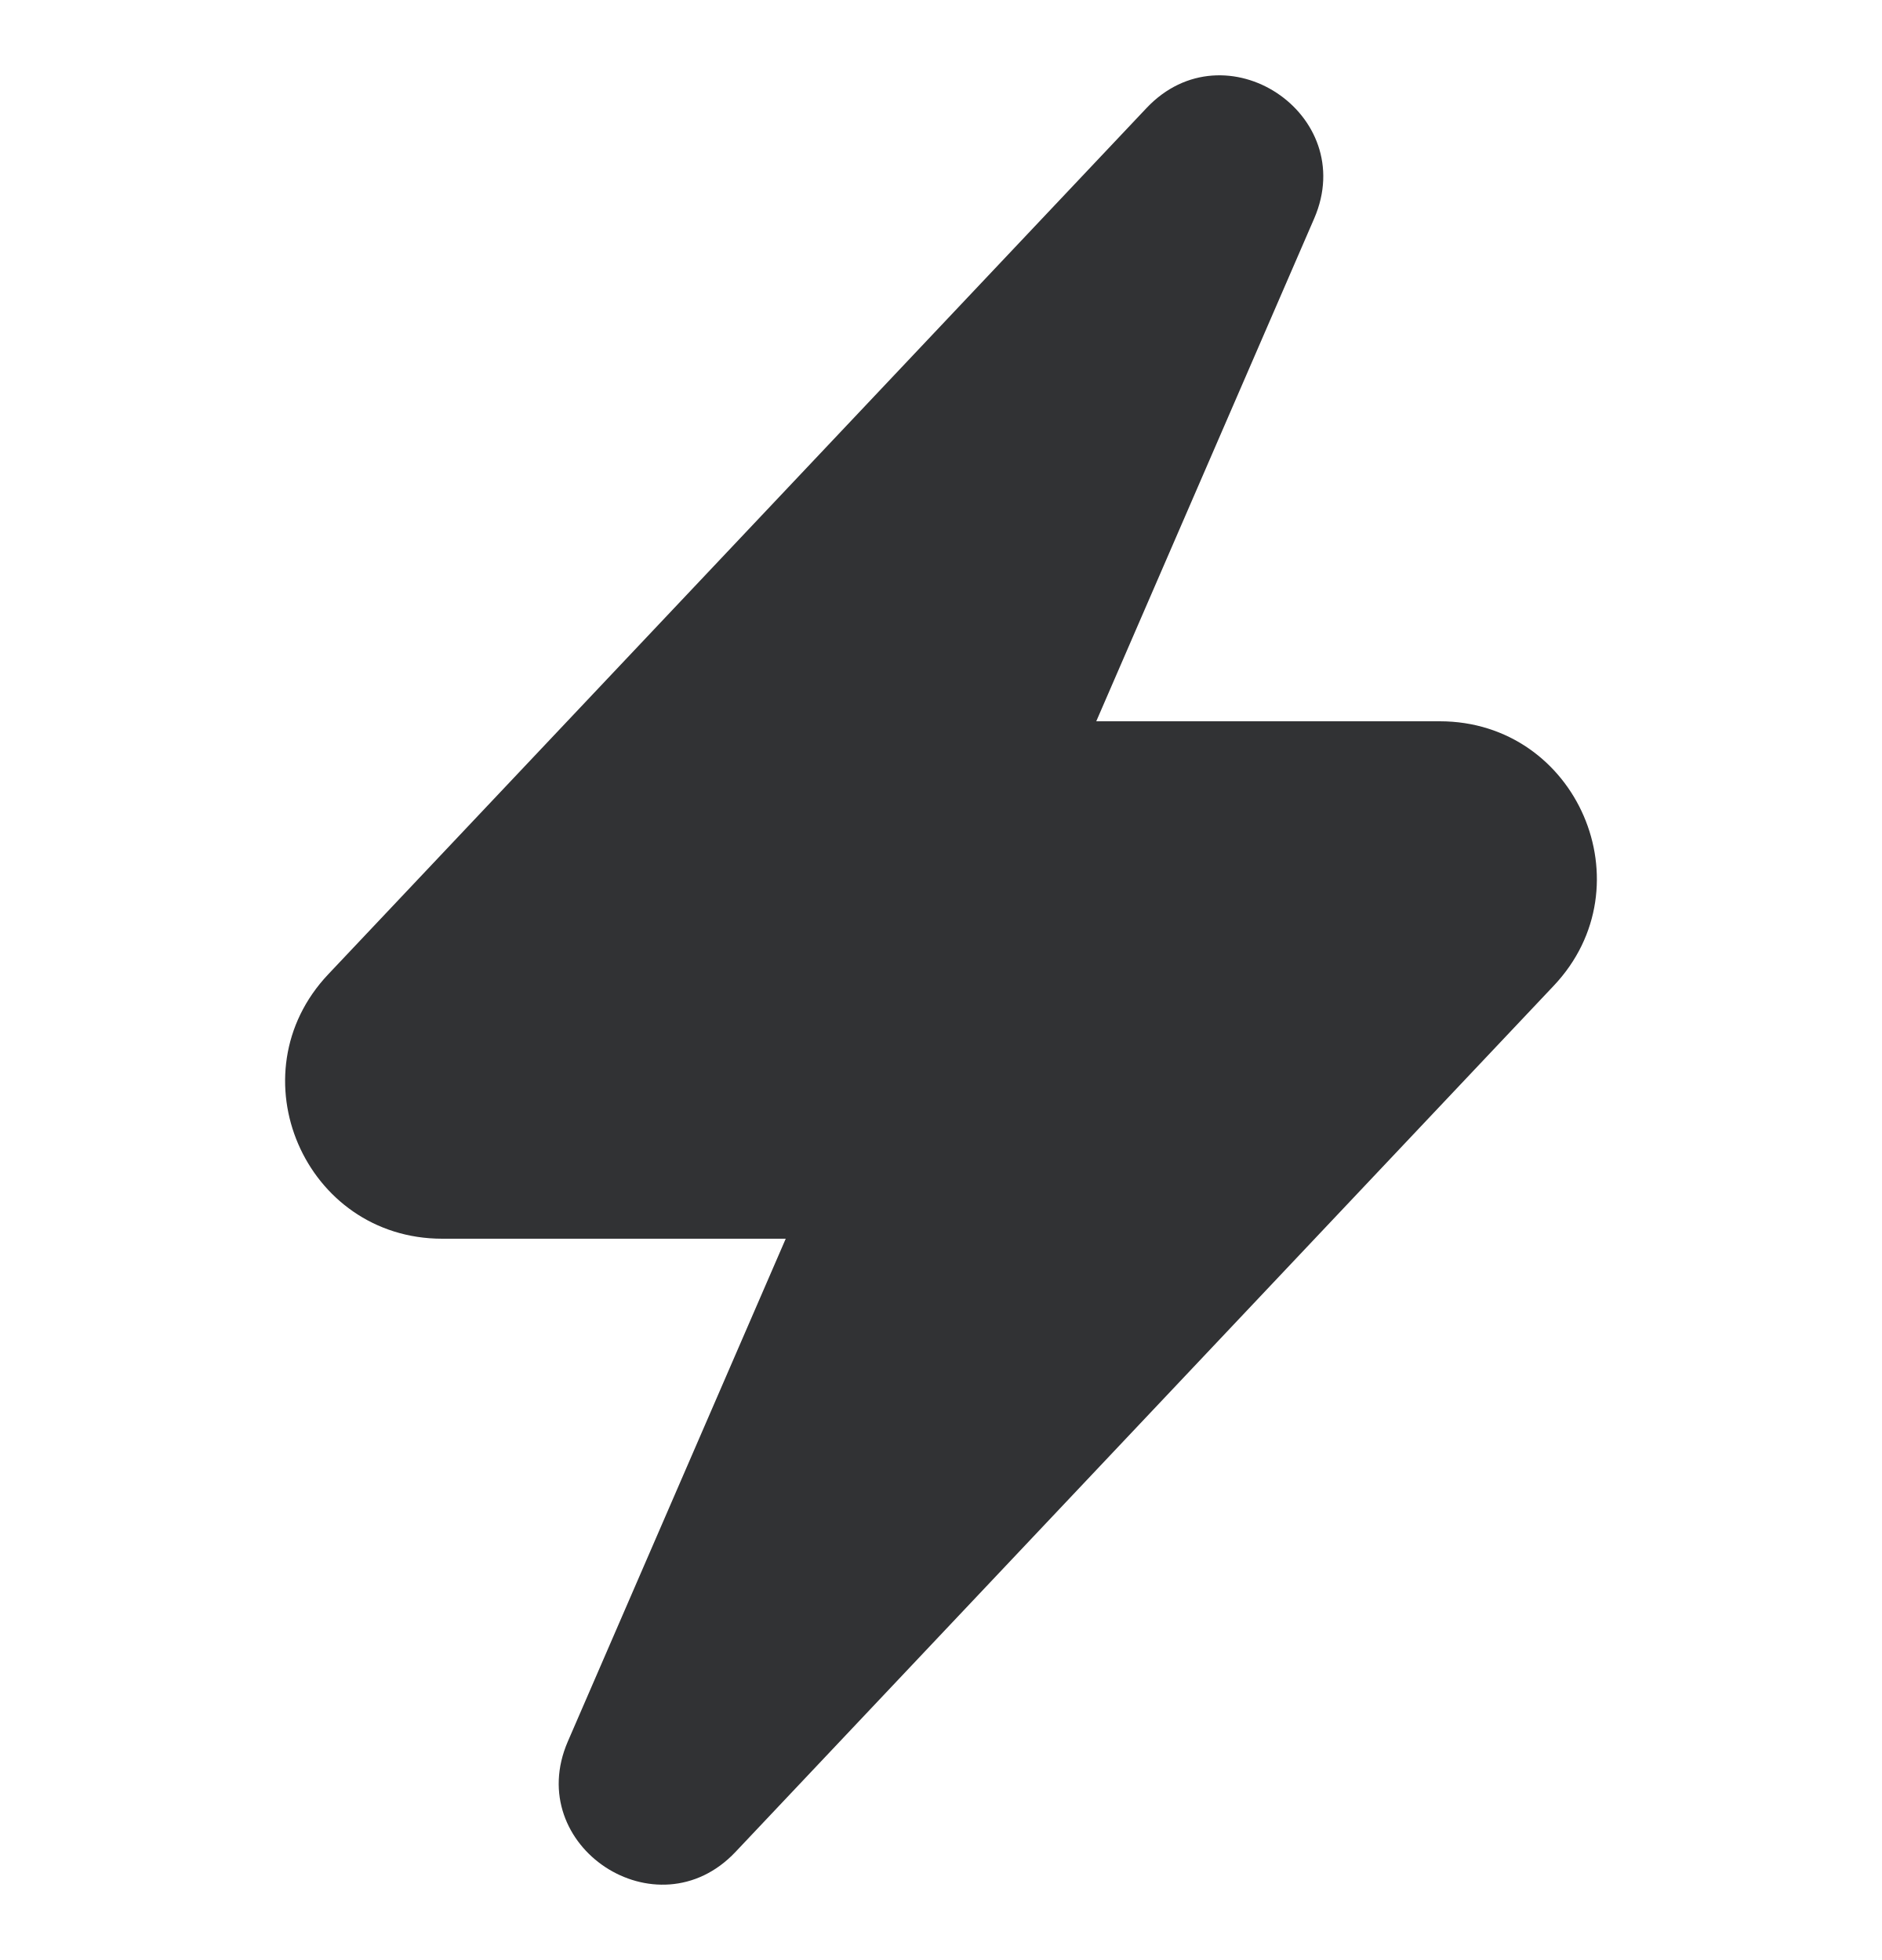
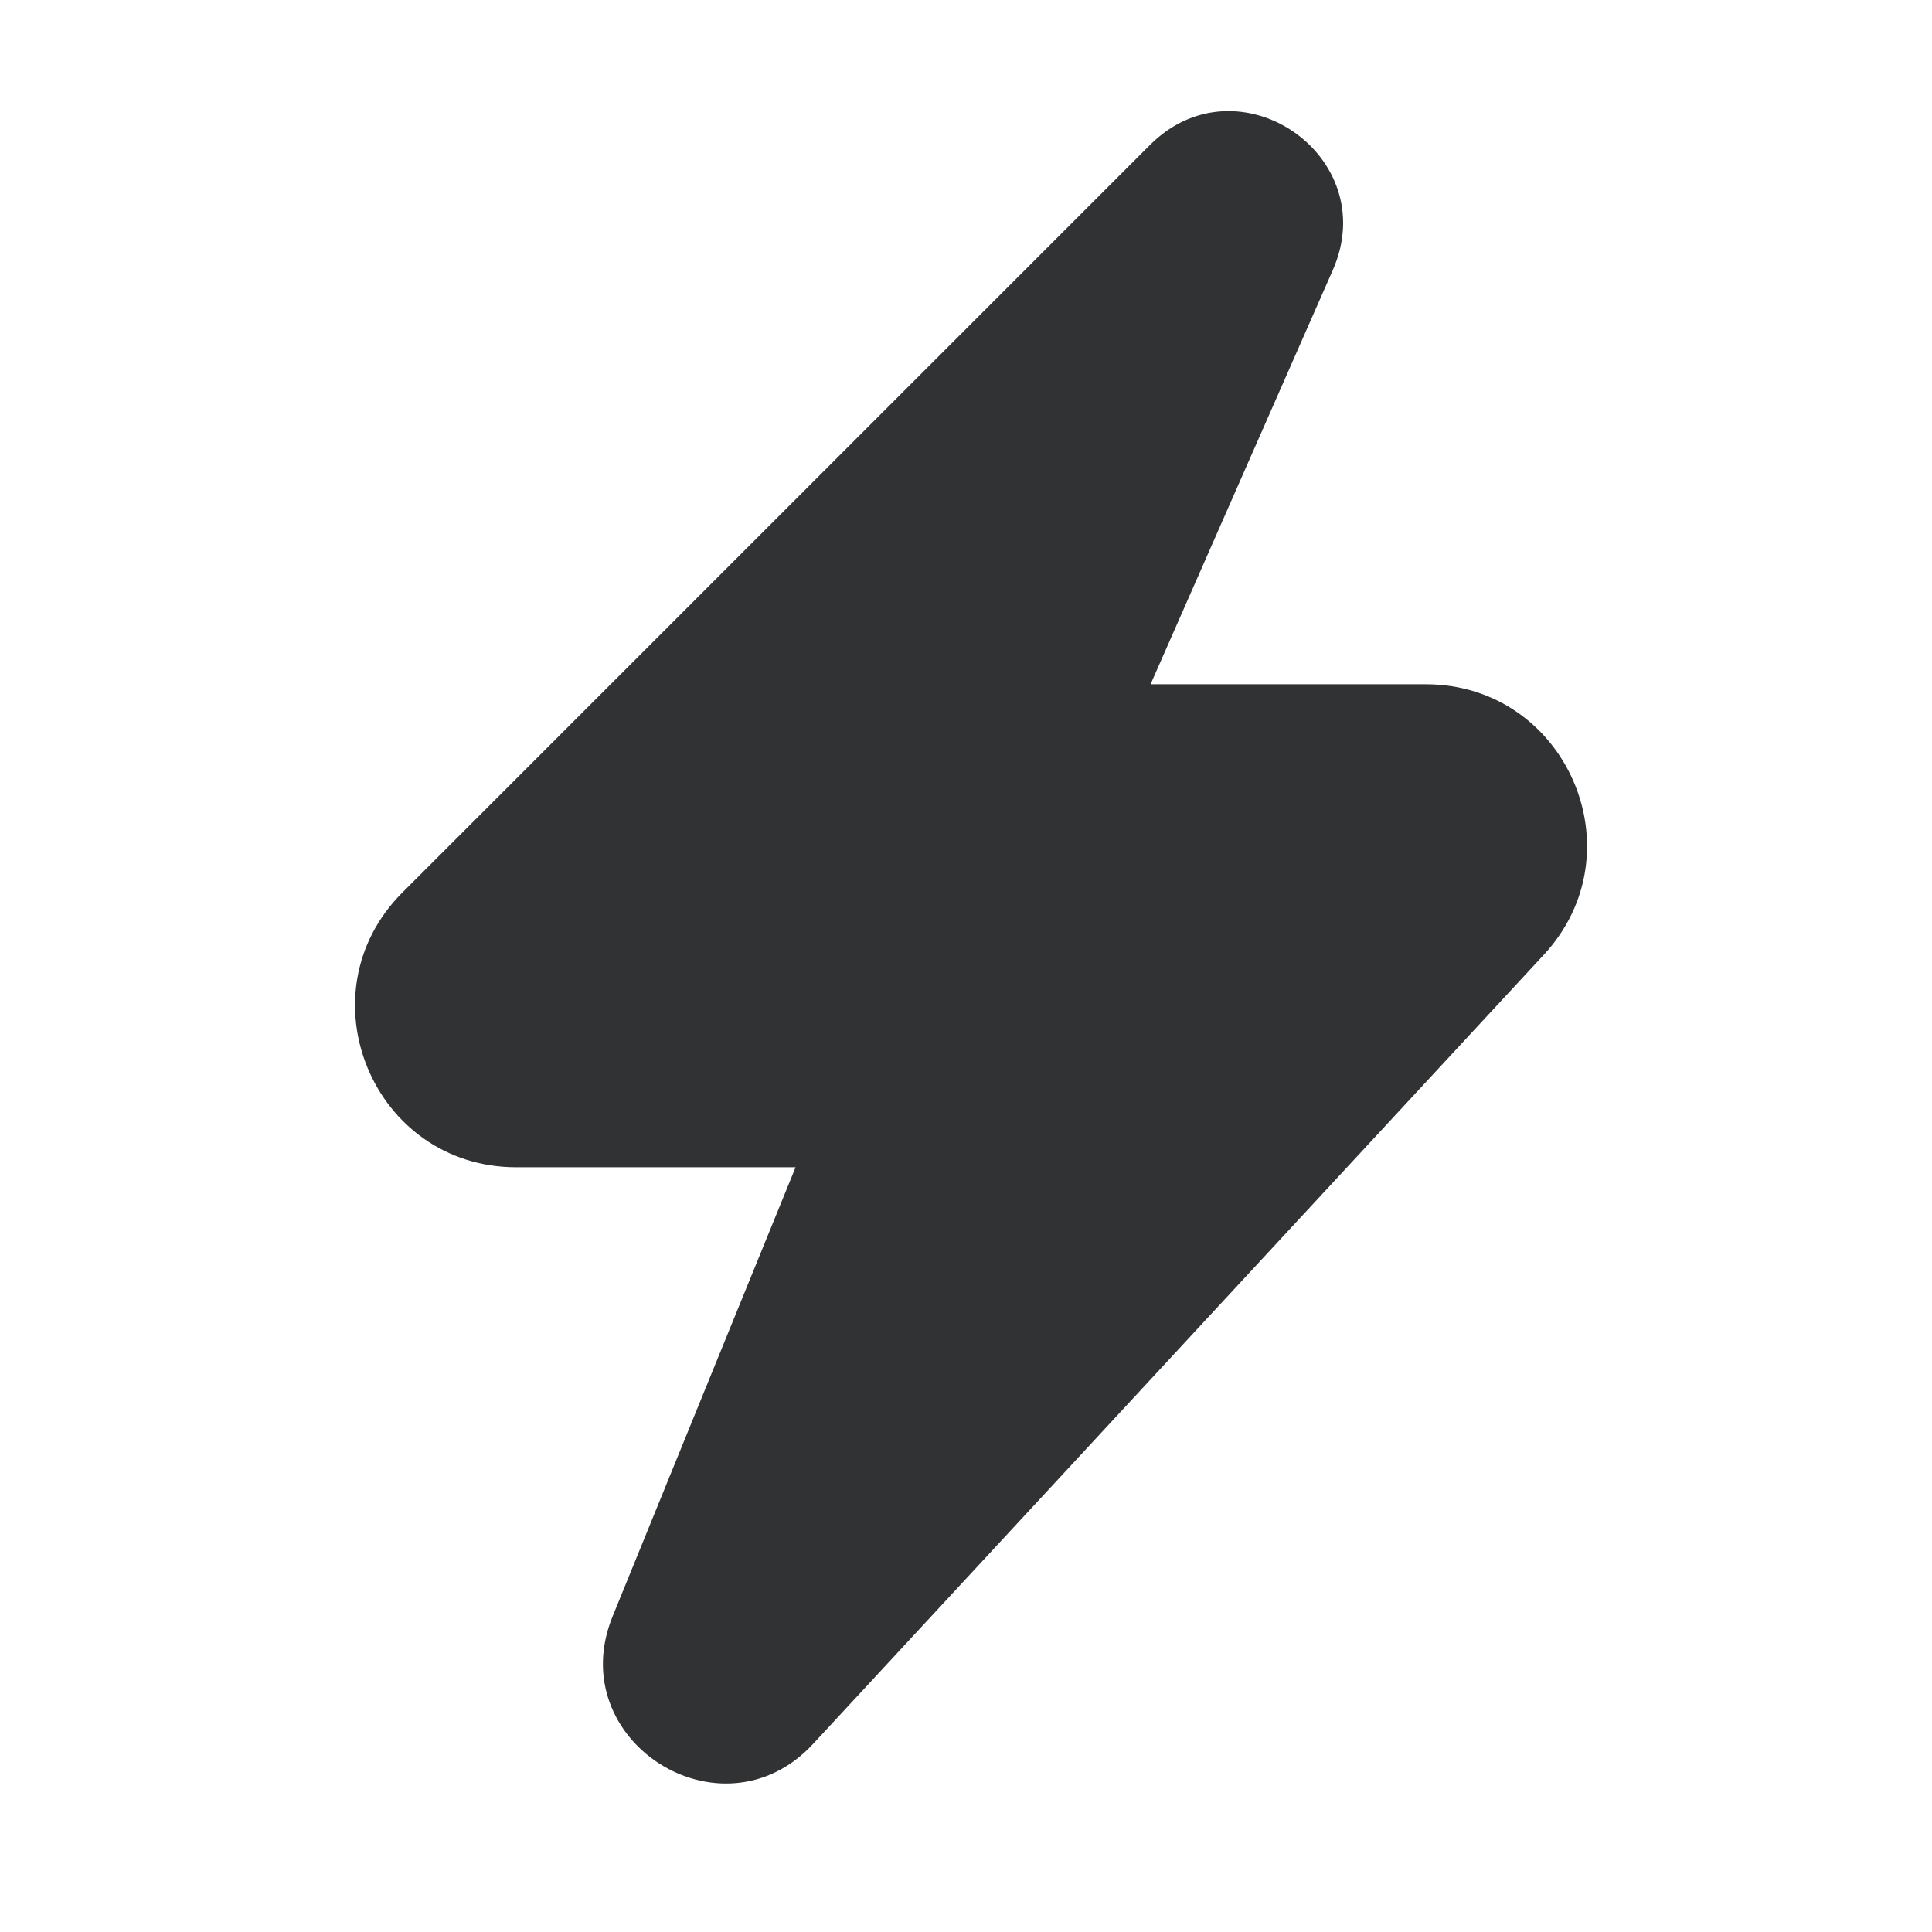
- <svg xmlns="http://www.w3.org/2000/svg" width="24" height="25" viewBox="0 0 24 25" fill="none">
-   <path d="M16.759 2.787C17.337 1.452 15.62 0.32 14.621 1.378L4.186 12.427C2.981 13.702 3.885 15.8 5.64 15.8H10.02L7.241 22.213C6.663 23.548 8.38 24.68 9.379 23.622L19.814 12.573C21.019 11.298 20.114 9.2 18.36 9.2H13.98L16.759 2.787Z" fill="#313234" />
+ <svg xmlns="http://www.w3.org/2000/svg" width="24" height="24" viewBox="0 0 24 24" fill="none">
+   <path d="M16.557 3.354C17.18 1.936 15.381 0.705 14.285 1.801L5 11.086C3.74 12.346 4.632 14.5 6.414 14.5H9.883L7.61 20.079C6.981 21.624 8.966 22.888 10.1 21.664L19.179 11.859C20.364 10.578 19.456 8.5 17.711 8.5H14.293L16.557 3.354Z" fill="#313234" />
</svg>
